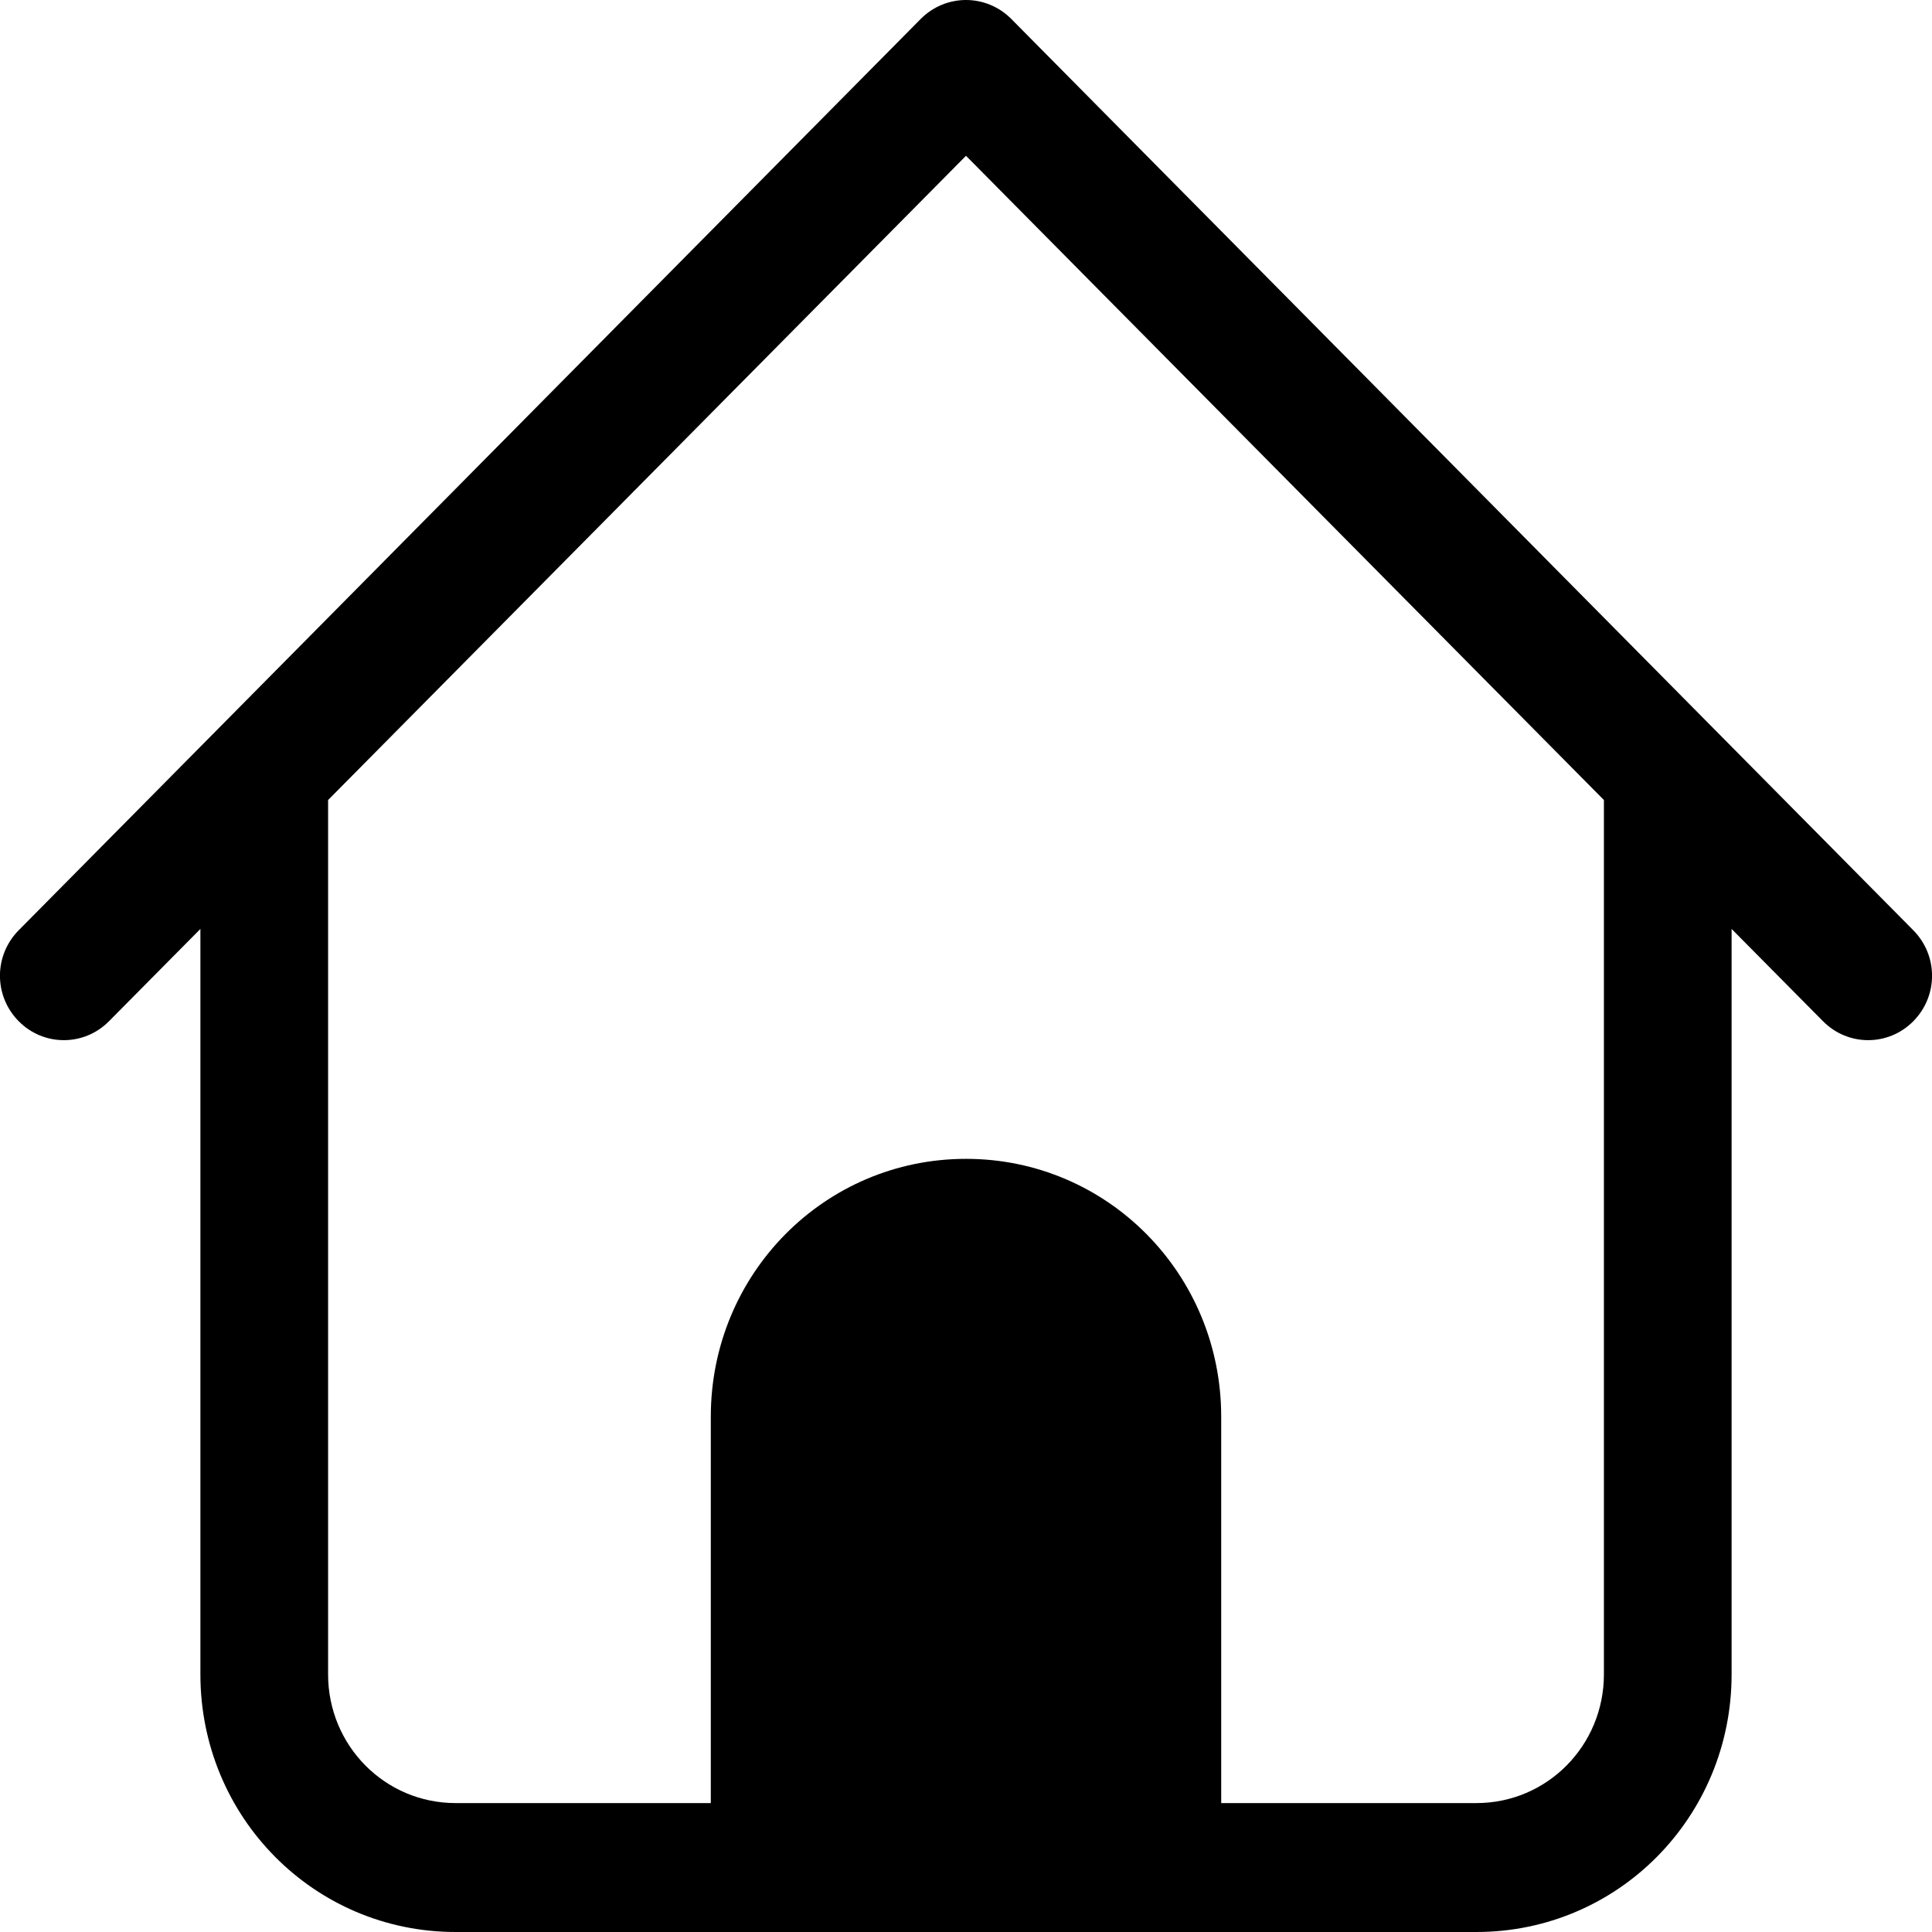
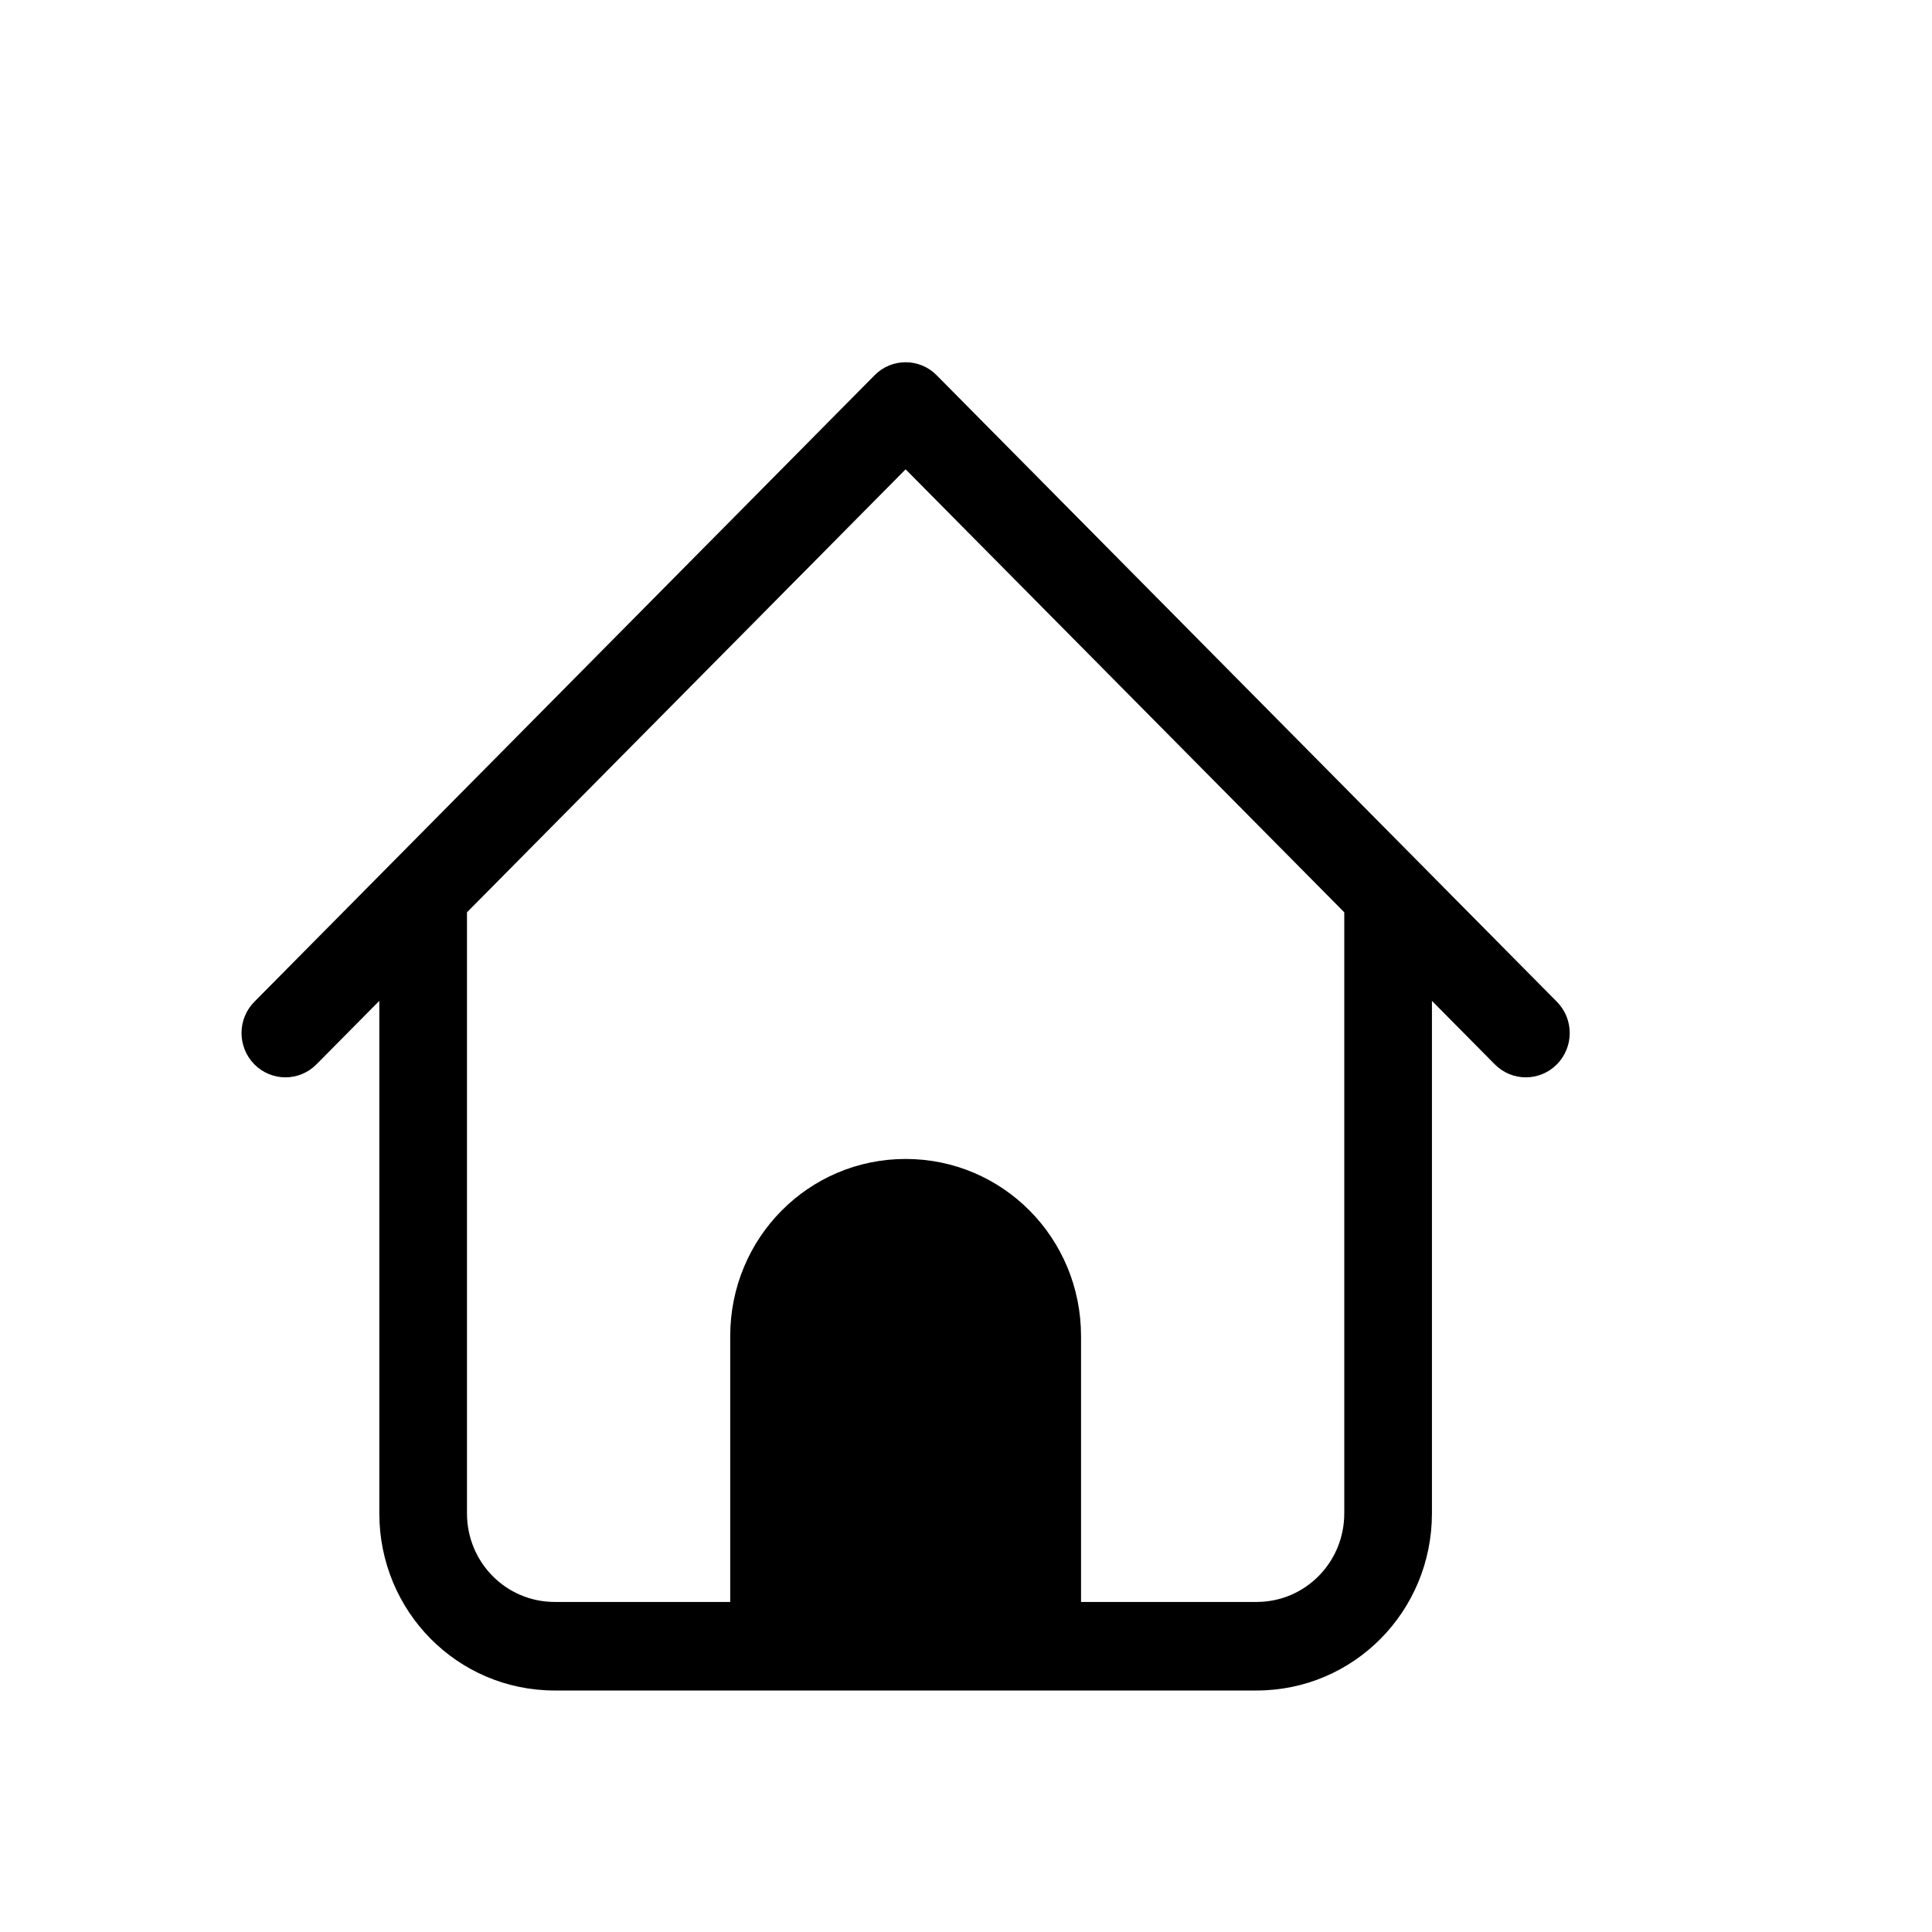
- <svg xmlns="http://www.w3.org/2000/svg" width="11px" height="11px" viewBox="0 0 11 11" version="1.1">
+ <svg xmlns="http://www.w3.org/2000/svg" width="24px" height="24px" viewBox="0 0 24 24" version="1.1">
  <g id="页面-1" stroke="none" stroke-width="1" fill="none" fill-rule="evenodd">
-     <g id="folder-home" transform="translate(0, 0)" fill="#000000" fill-rule="nonzero">
-       <path d="M5.5,0 C5.407,0 5.314,0.036 5.243,0.107 L0.107,5.296 C-0.036,5.44 -0.036,5.671 0.107,5.815 C0.249,5.958 0.478,5.958 0.62,5.815 L1.141,5.289 L1.141,9.533 C1.141,10.346 1.789,11 2.594,11 L8.406,11 C9.211,11 9.859,10.346 9.859,9.533 L9.859,5.289 L10.38,5.815 C10.522,5.958 10.751,5.958 10.893,5.815 C11.036,5.671 11.036,5.44 10.893,5.296 L5.757,0.107 C5.686,0.036 5.593,0 5.5,0 L5.5,0 Z M5.5,0.887 L9.132,4.555 L9.132,9.533 C9.132,9.939 8.808,10.266 8.406,10.266 L6.953,10.266 L6.953,8.066 C6.953,7.253 6.305,6.598 5.5,6.598 C4.695,6.598 4.047,7.253 4.047,8.066 L4.047,10.266 L2.594,10.266 C2.192,10.266 1.868,9.939 1.868,9.533 L1.868,4.555 L5.5,0.887 Z" id="形状" />
+     <g id="folder-home">
+       <rect id="矩形" x="0" y="0" width="24" height="24" />
+       <path d="M11.25,4.5 C11.111,4.5 10.971,4.553 10.865,4.661 L3.16,12.444 C2.947,12.659 2.947,13.006 3.16,13.222 C3.374,13.437 3.717,13.437 3.931,13.222 L4.712,12.433 L4.712,18.799 C4.712,20.018 5.684,21 6.891,21 L15.609,21 C16.816,21 17.788,20.018 17.788,18.799 L17.788,12.433 L18.569,13.222 C18.783,13.437 19.126,13.437 19.34,13.222 C19.553,13.006 19.553,12.659 19.34,12.444 L11.635,4.661 C11.529,4.553 11.389,4.5 11.25,4.5 L11.25,4.5 Z M11.25,5.83 L16.699,11.333 L16.699,18.799 C16.699,19.409 16.213,19.9 15.609,19.9 L13.429,19.9 L13.429,16.598 C13.429,15.379 12.457,14.397 11.25,14.397 C10.043,14.397 9.071,15.379 9.071,16.598 L9.071,19.9 L6.891,19.9 C6.287,19.9 5.801,19.409 5.801,18.799 L5.801,11.333 L11.25,5.83 Z" id="形状" fill="#000000" fill-rule="nonzero" />
    </g>
  </g>
</svg>
